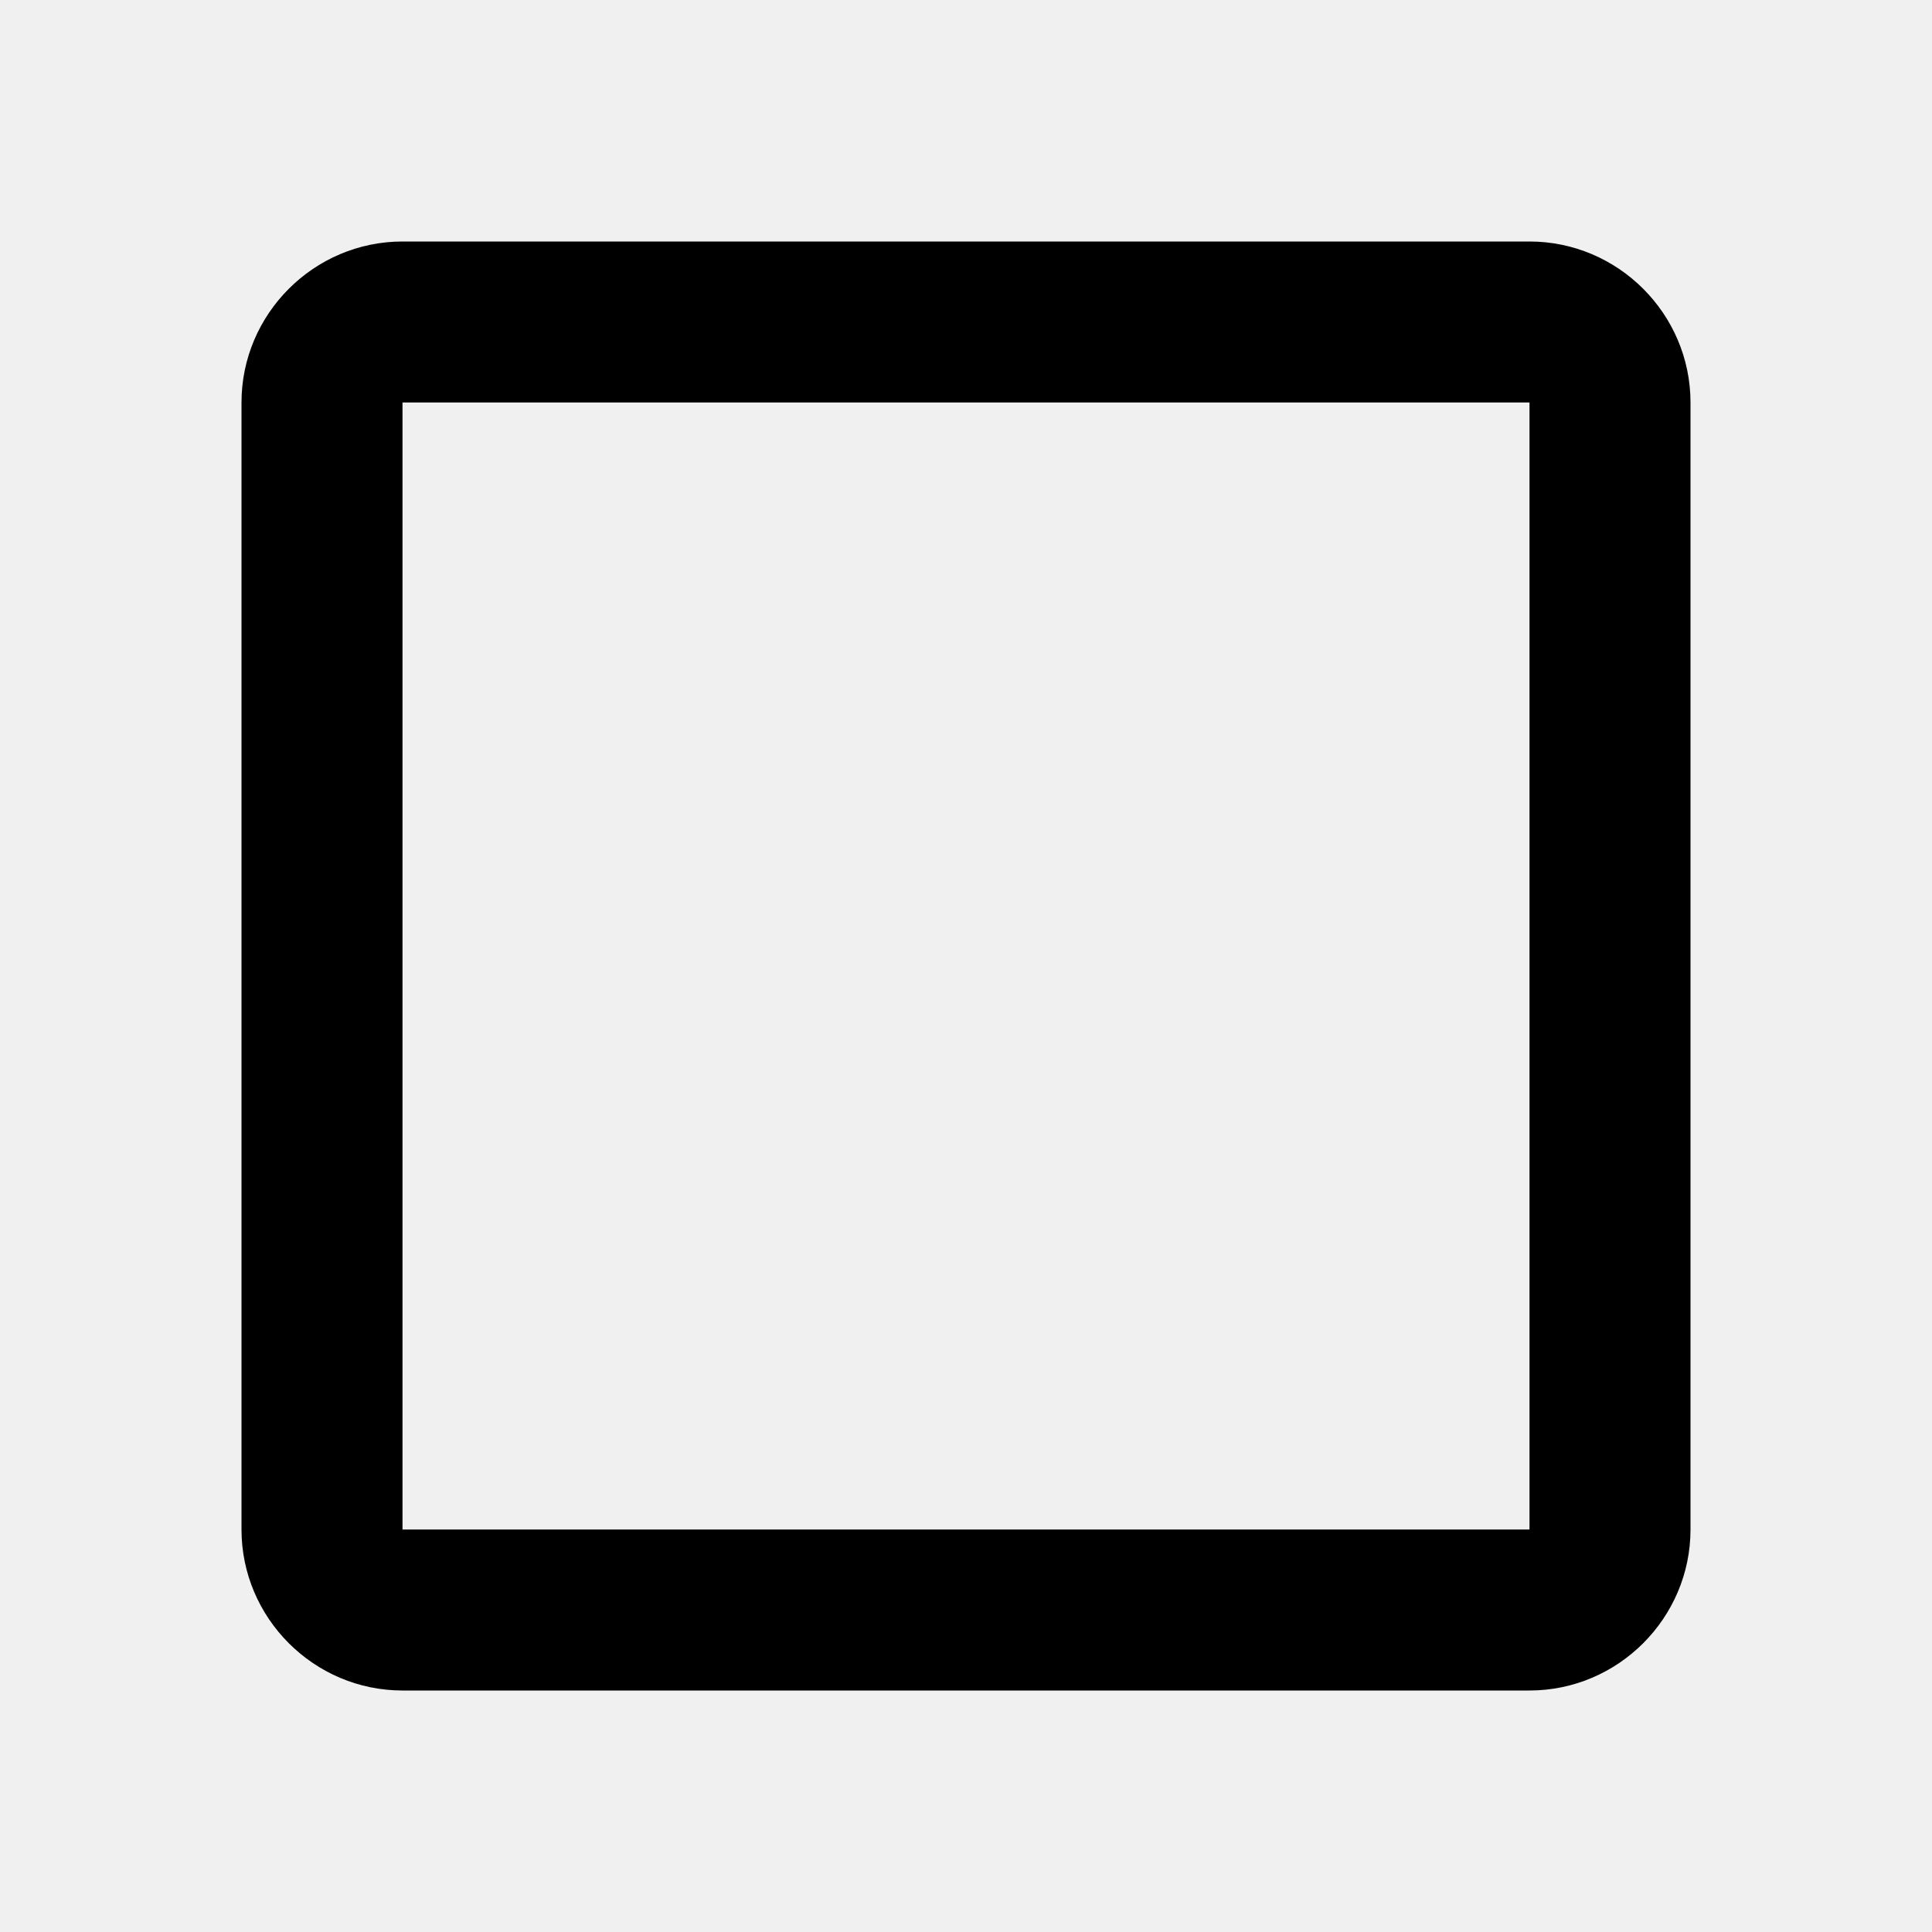
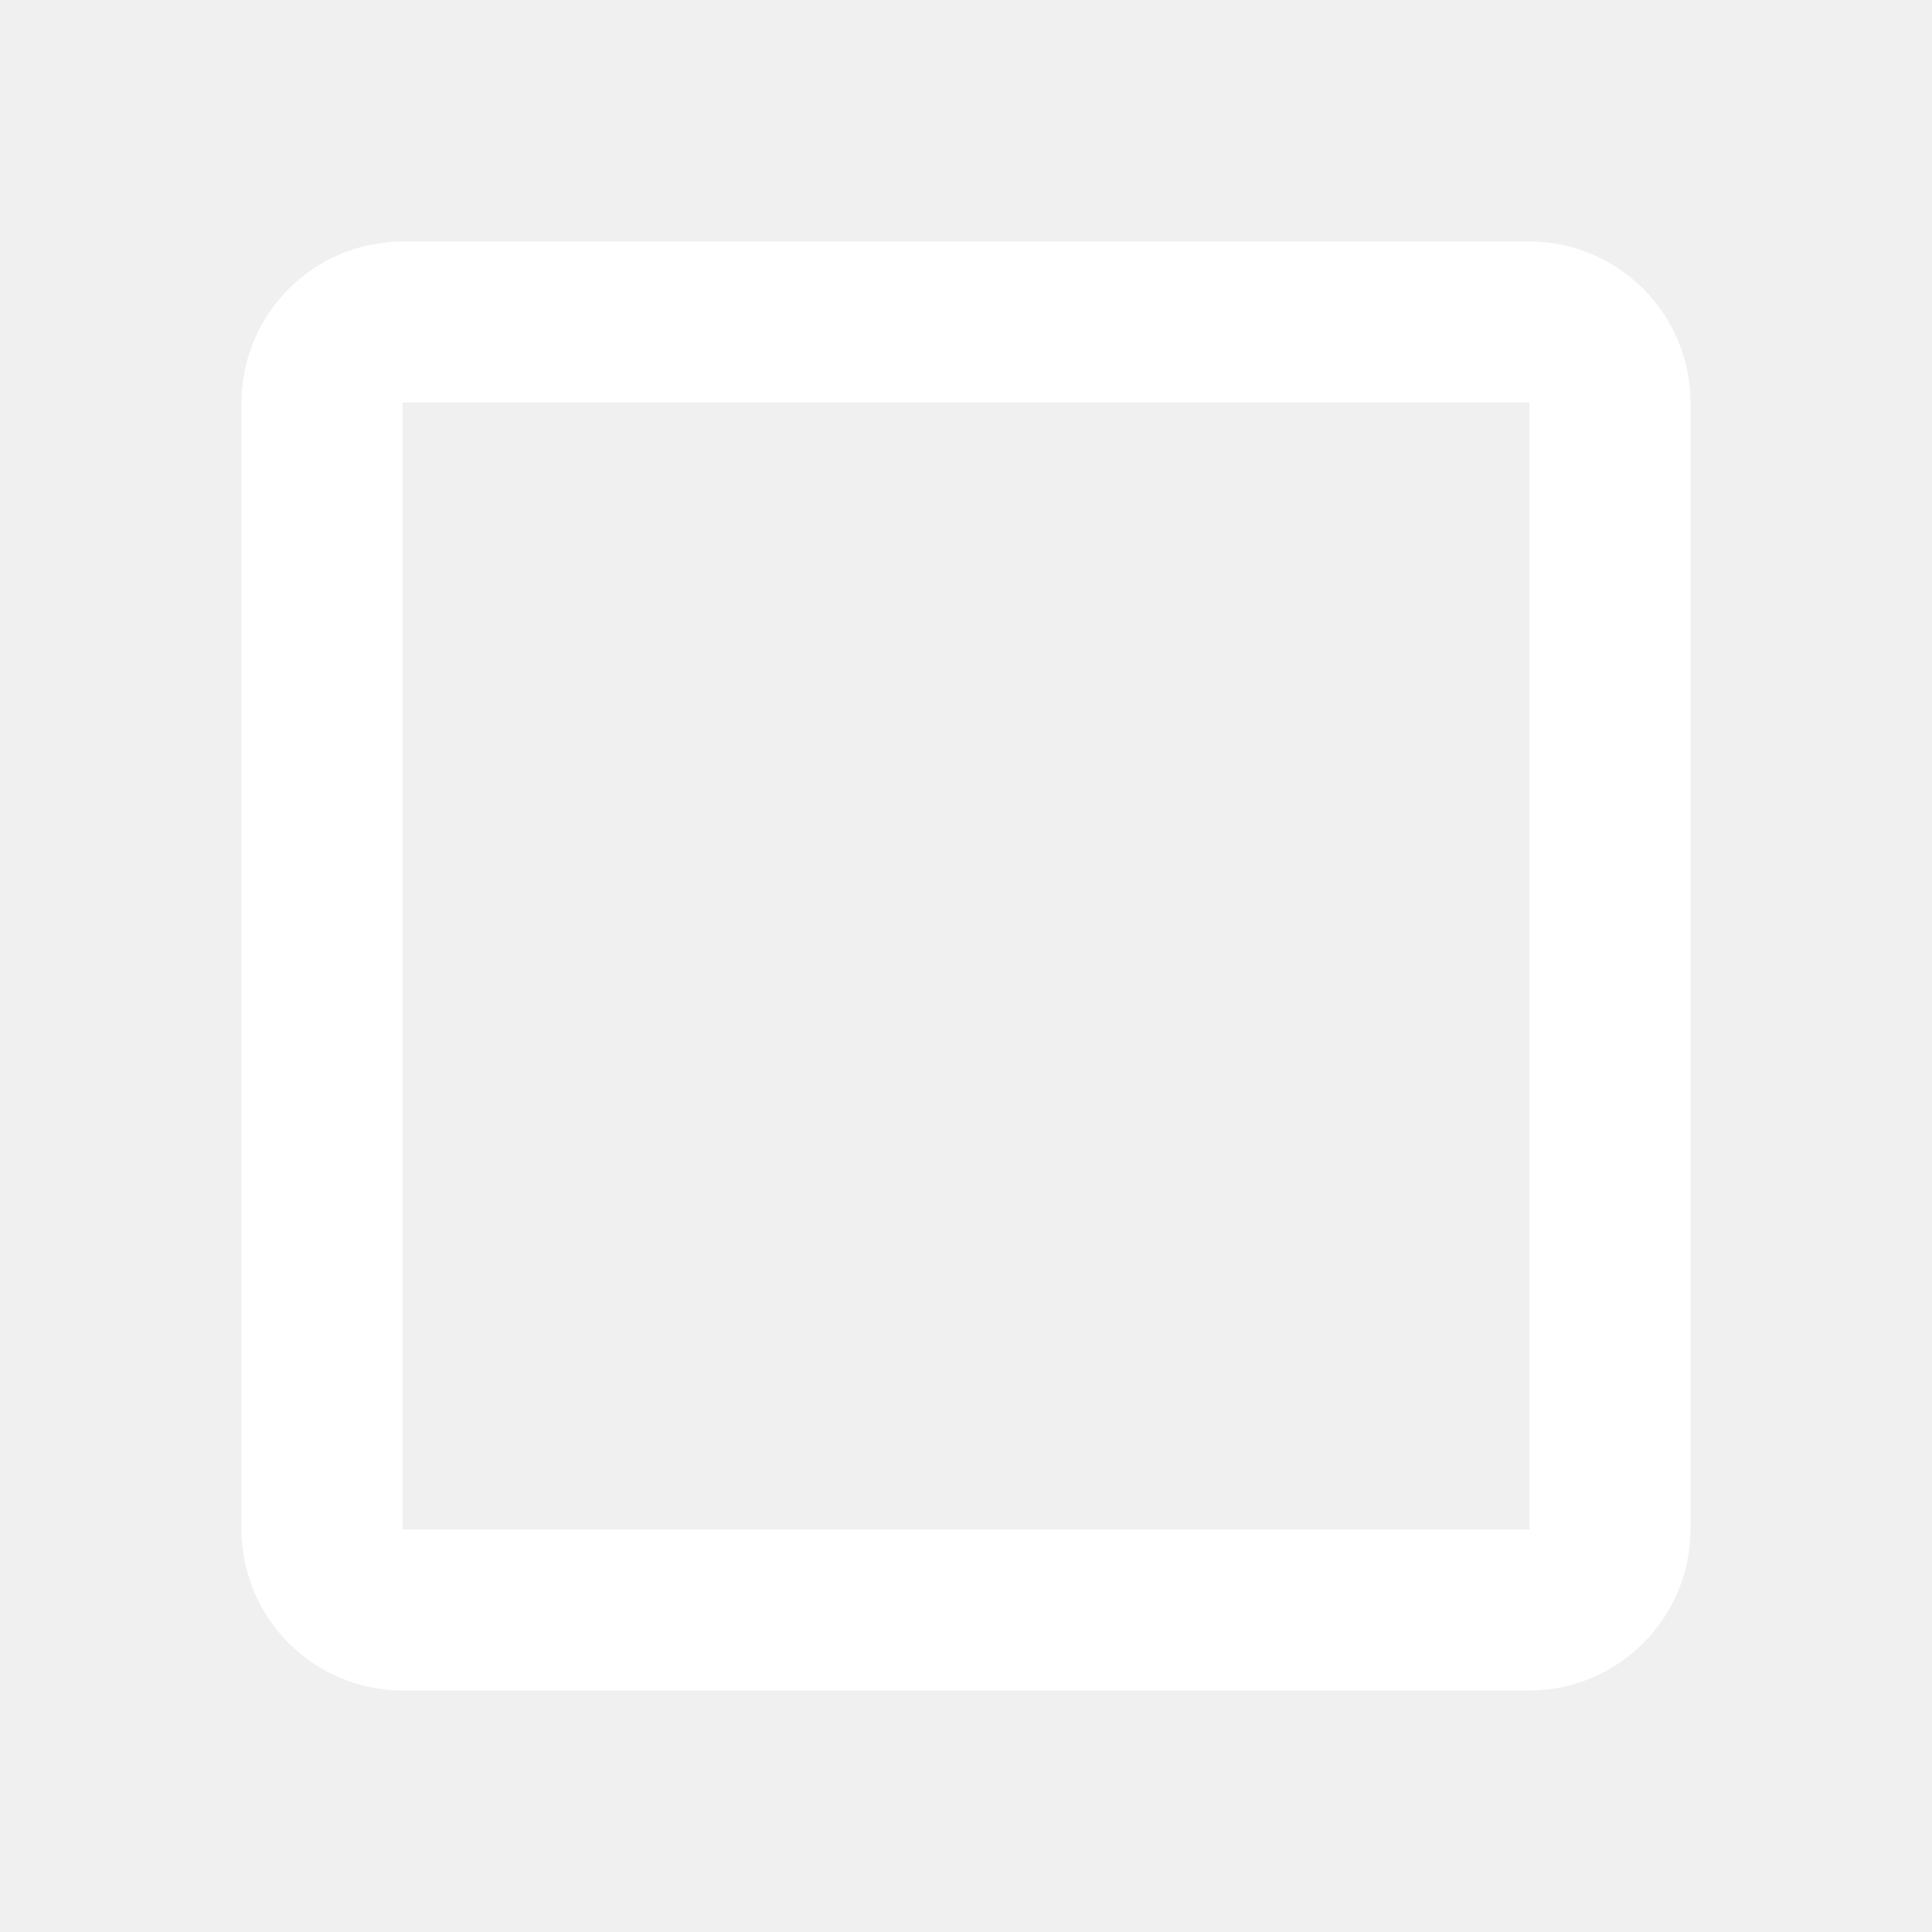
- <svg xmlns="http://www.w3.org/2000/svg" width="24" height="24" viewBox="0 0 24 24">
-   <path fill="none" d="M0 0h24v24H0z" />
-   <path d="M19 3H5c-1.1 0-2 .9-2 2v14c0 1.1.9 2 2 2h14c1.1 0 2-.9 2-2V5c0-1.1-.9-2-2-2zm0 16H5V5h14v14z" />
+ <svg xmlns="http://www.w3.org/2000/svg" id="_2square" data-name="2square" width="24" height="24" viewBox="0 0 24 24">
+   <path id="Caminho_89" data-name="Caminho 89" d="M0,0H24V24H0Z" fill="none" />
+   <path id="Caminho_90" data-name="Caminho 90" d="M19,3H5A2.006,2.006,0,0,0,3,5V19a2.006,2.006,0,0,0,2,2H19a2.006,2.006,0,0,0,2-2V5A2.006,2.006,0,0,0,19,3Zm0,16H5V5H19Z" fill="#fff" />
</svg>
